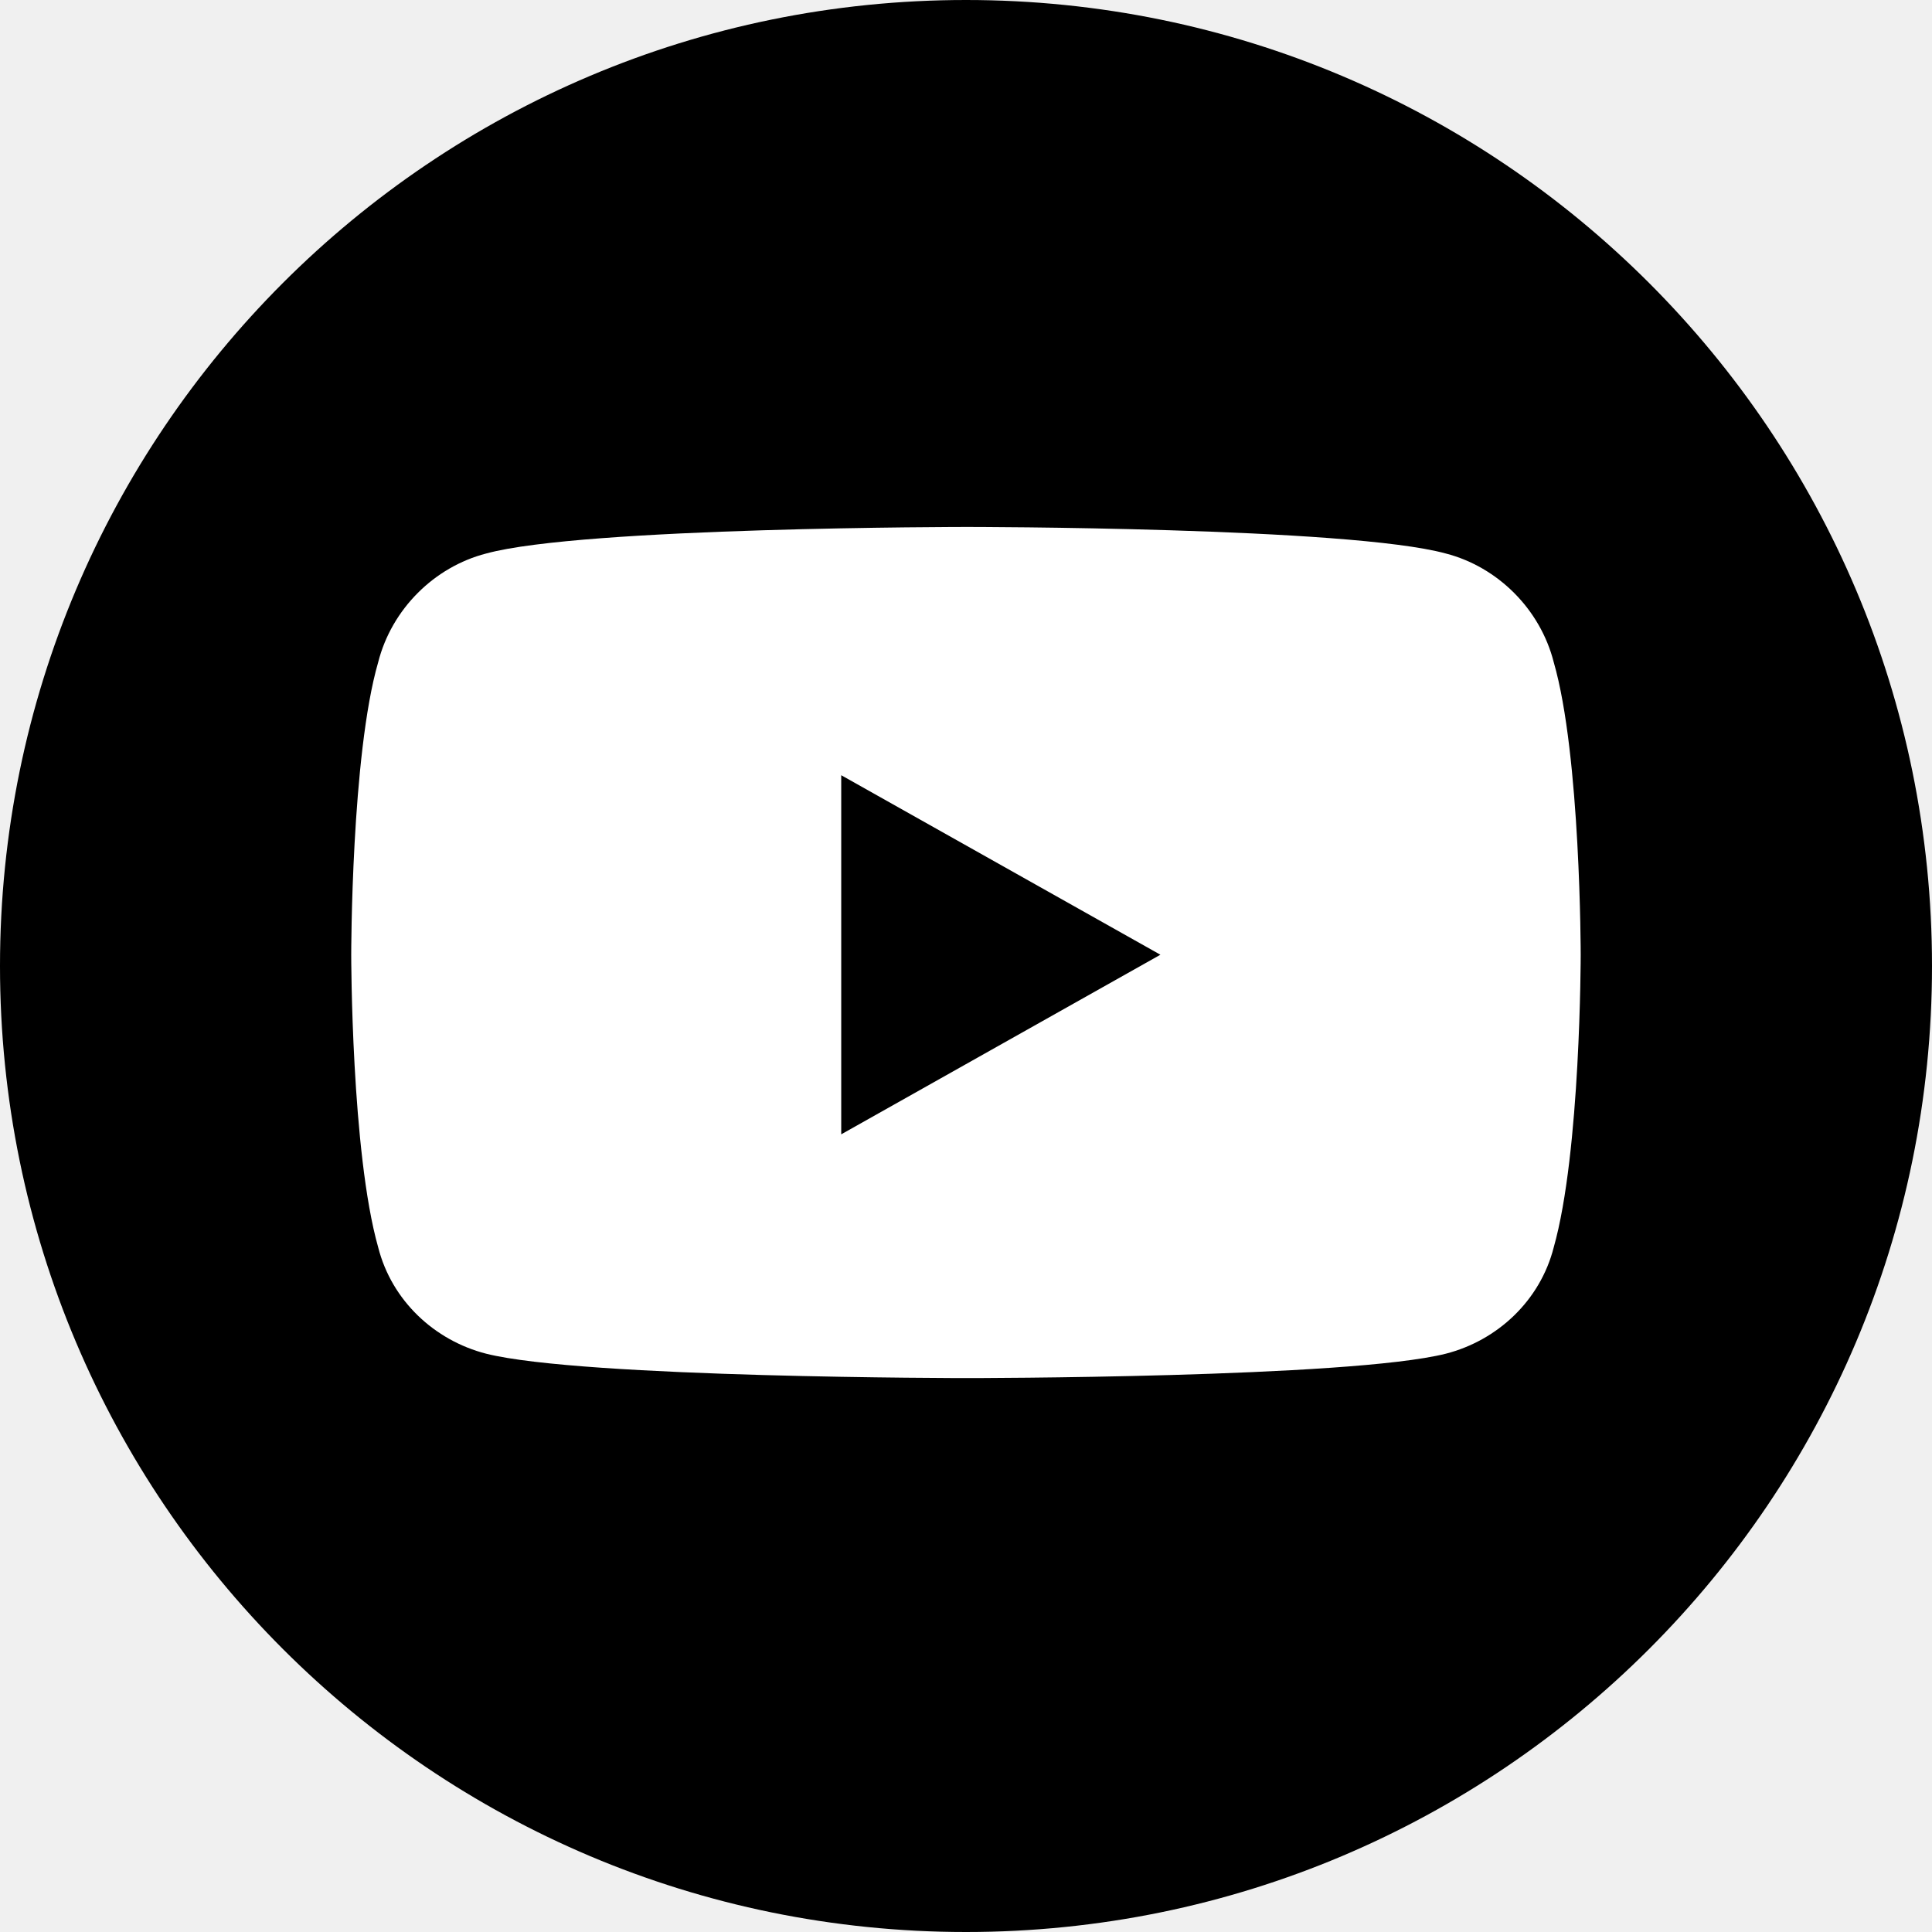
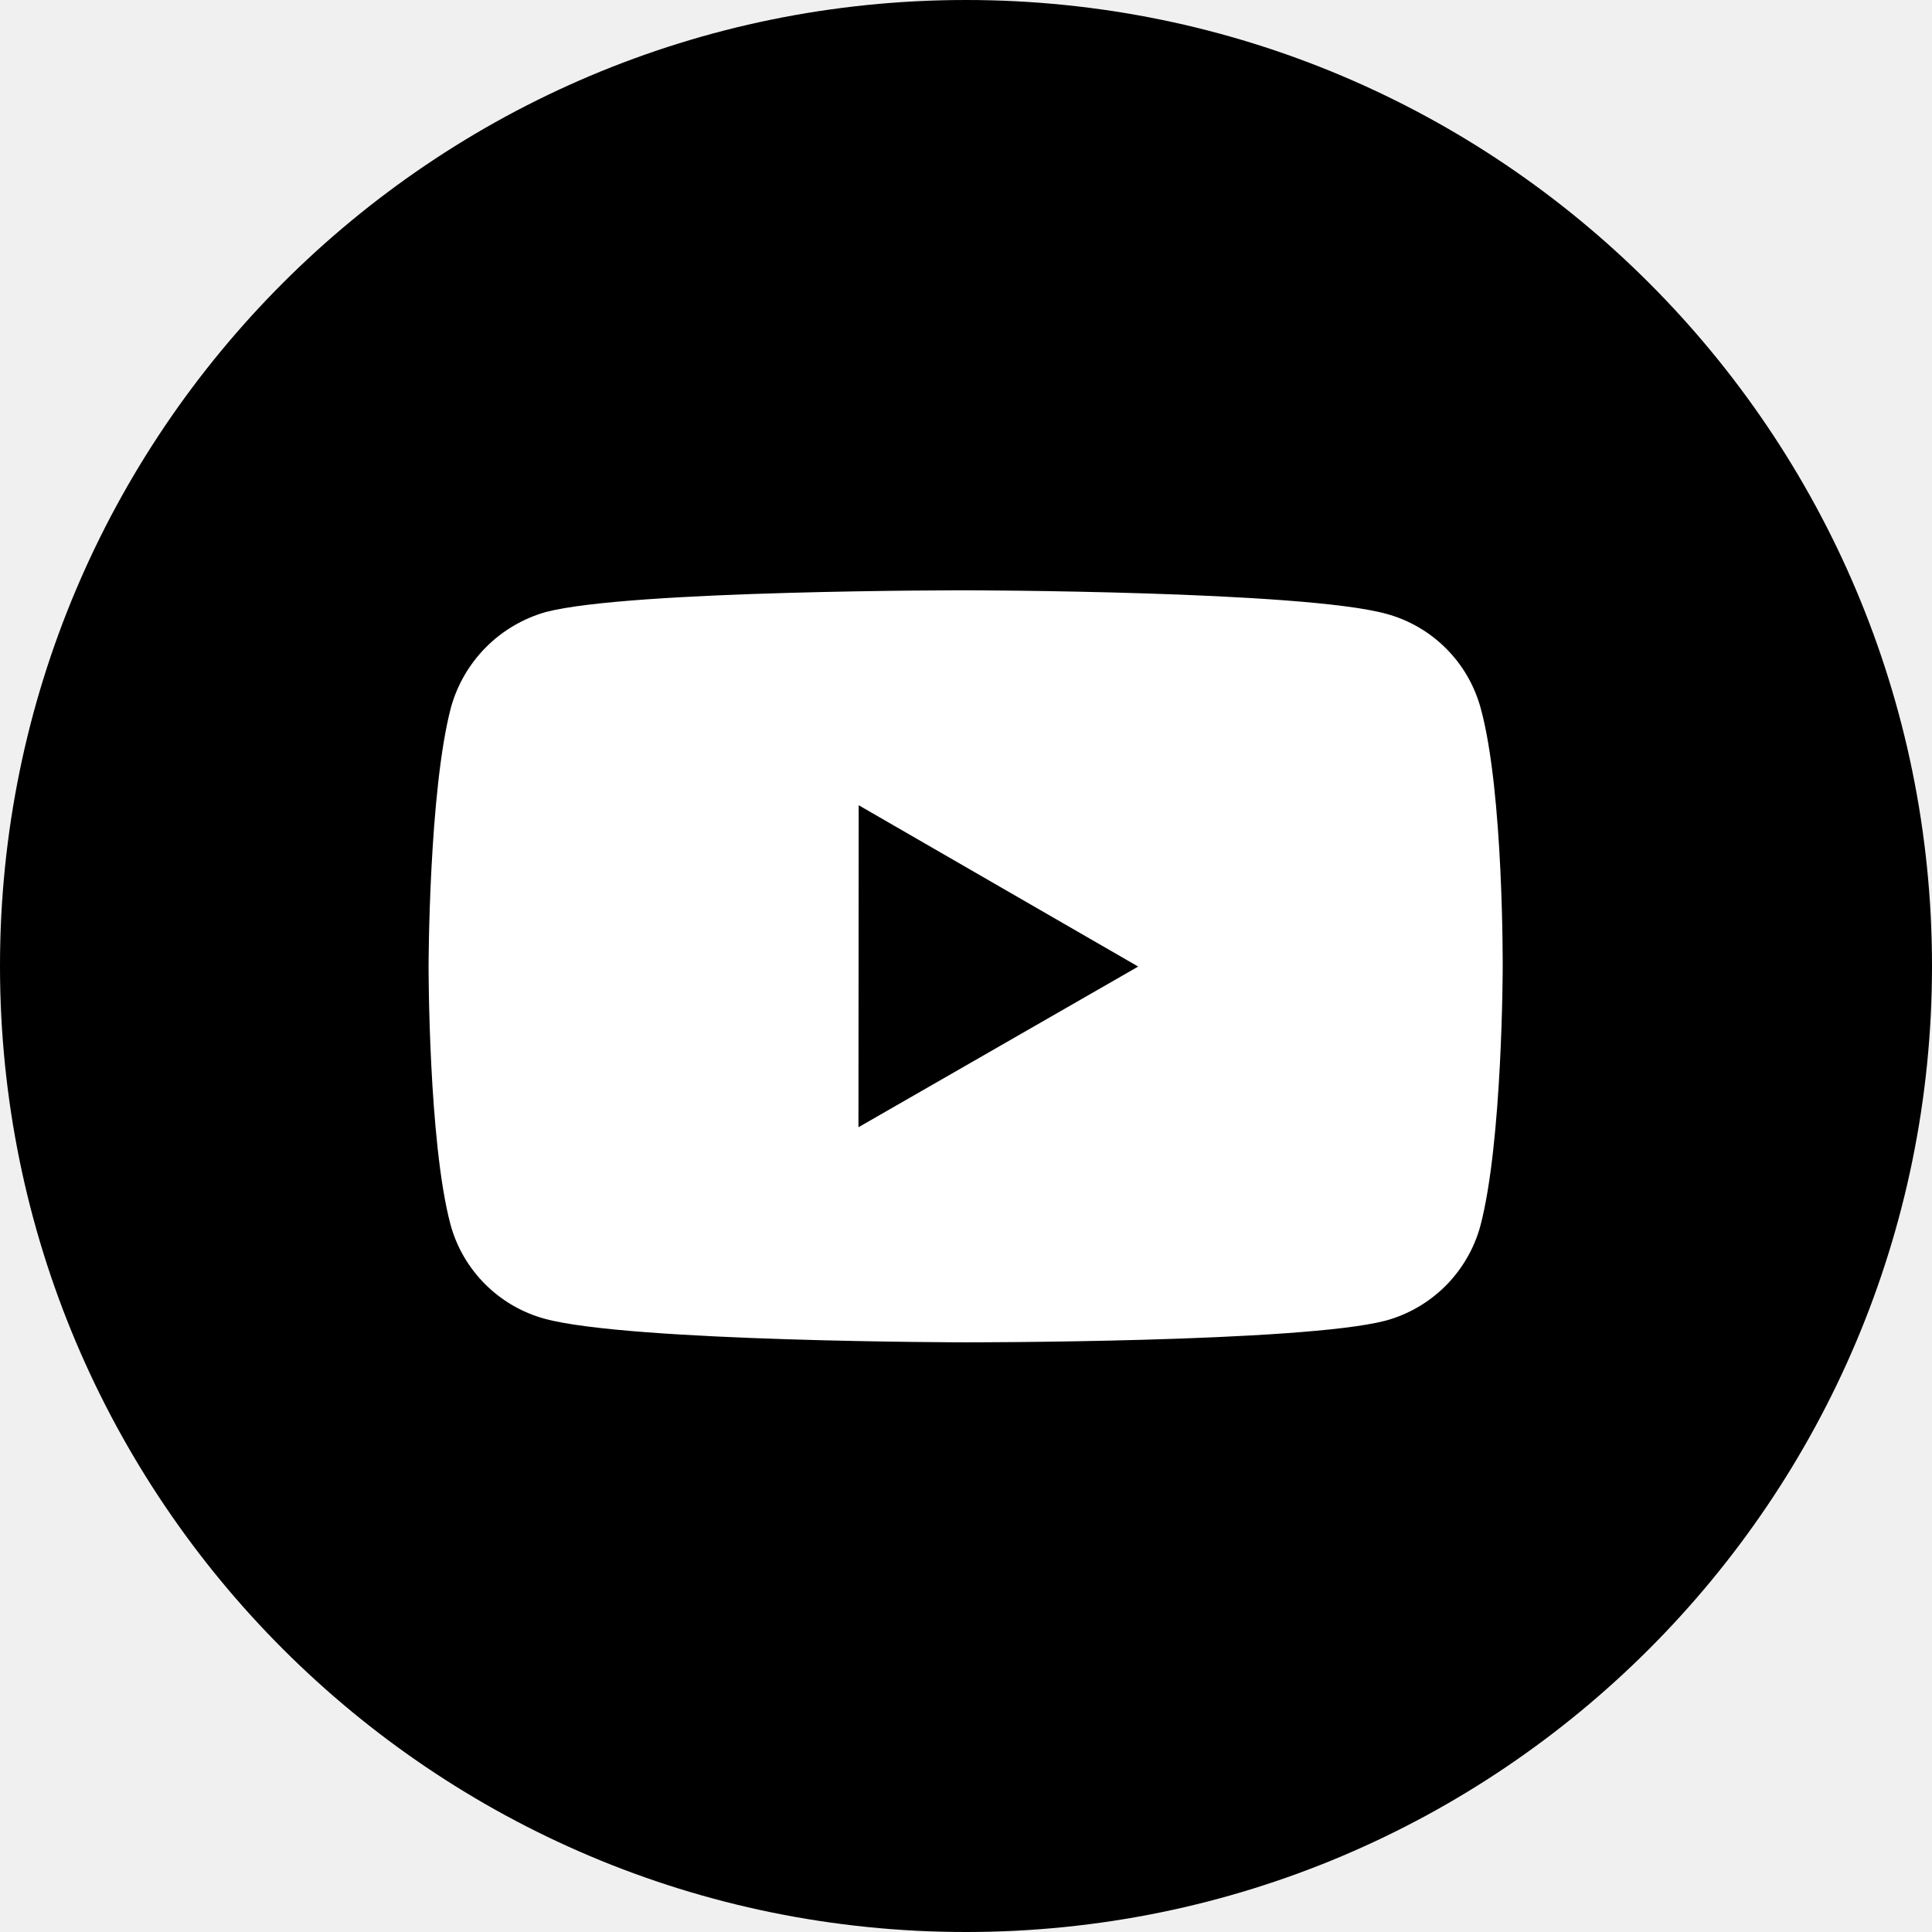
<svg xmlns="http://www.w3.org/2000/svg" width="24" height="24" viewBox="0 0 24 24" fill="none">
  <circle cx="12" cy="12" r="12" fill="black" />
-   <path d="M19.301 8.226C19.133 7.565 18.603 7.042 17.961 6.876C16.76 6.546 12.014 6.546 12.014 6.546C12.014 6.546 7.239 6.546 6.039 6.876C5.396 7.042 4.866 7.565 4.698 8.226C4.363 9.382 4.363 11.86 4.363 11.86C4.363 11.86 4.363 14.311 4.698 15.495C4.866 16.156 5.396 16.651 6.039 16.816C7.239 17.119 12.014 17.119 12.014 17.119C12.014 17.119 16.76 17.119 17.961 16.816C18.603 16.651 19.133 16.156 19.301 15.495C19.636 14.311 19.636 11.86 19.636 11.86C19.636 11.86 19.636 9.382 19.301 8.226ZM10.45 14.091V9.63L14.415 11.86L10.45 14.091Z" fill="white" />
+   <path d="M18.395 8.802C18.319 8.52 18.171 8.263 17.965 8.057C17.759 7.85 17.502 7.701 17.221 7.625C16.177 7.338 12 7.333 12 7.333C12 7.333 7.824 7.329 6.779 7.603C6.498 7.683 6.242 7.834 6.036 8.041C5.83 8.249 5.68 8.506 5.602 8.788C5.327 9.832 5.324 11.997 5.324 11.997C5.324 11.997 5.321 14.173 5.595 15.207C5.748 15.778 6.198 16.229 6.77 16.383C7.825 16.67 11.99 16.675 11.99 16.675C11.99 16.675 16.167 16.679 17.211 16.406C17.492 16.33 17.749 16.181 17.956 15.975C18.162 15.769 18.312 15.512 18.389 15.231C18.665 14.187 18.667 12.023 18.667 12.023C18.667 12.023 18.68 9.846 18.395 8.802V8.802ZM10.664 14.003L10.667 10.003L14.139 12.007L10.664 14.003V14.003Z" fill="white" />
</svg>
